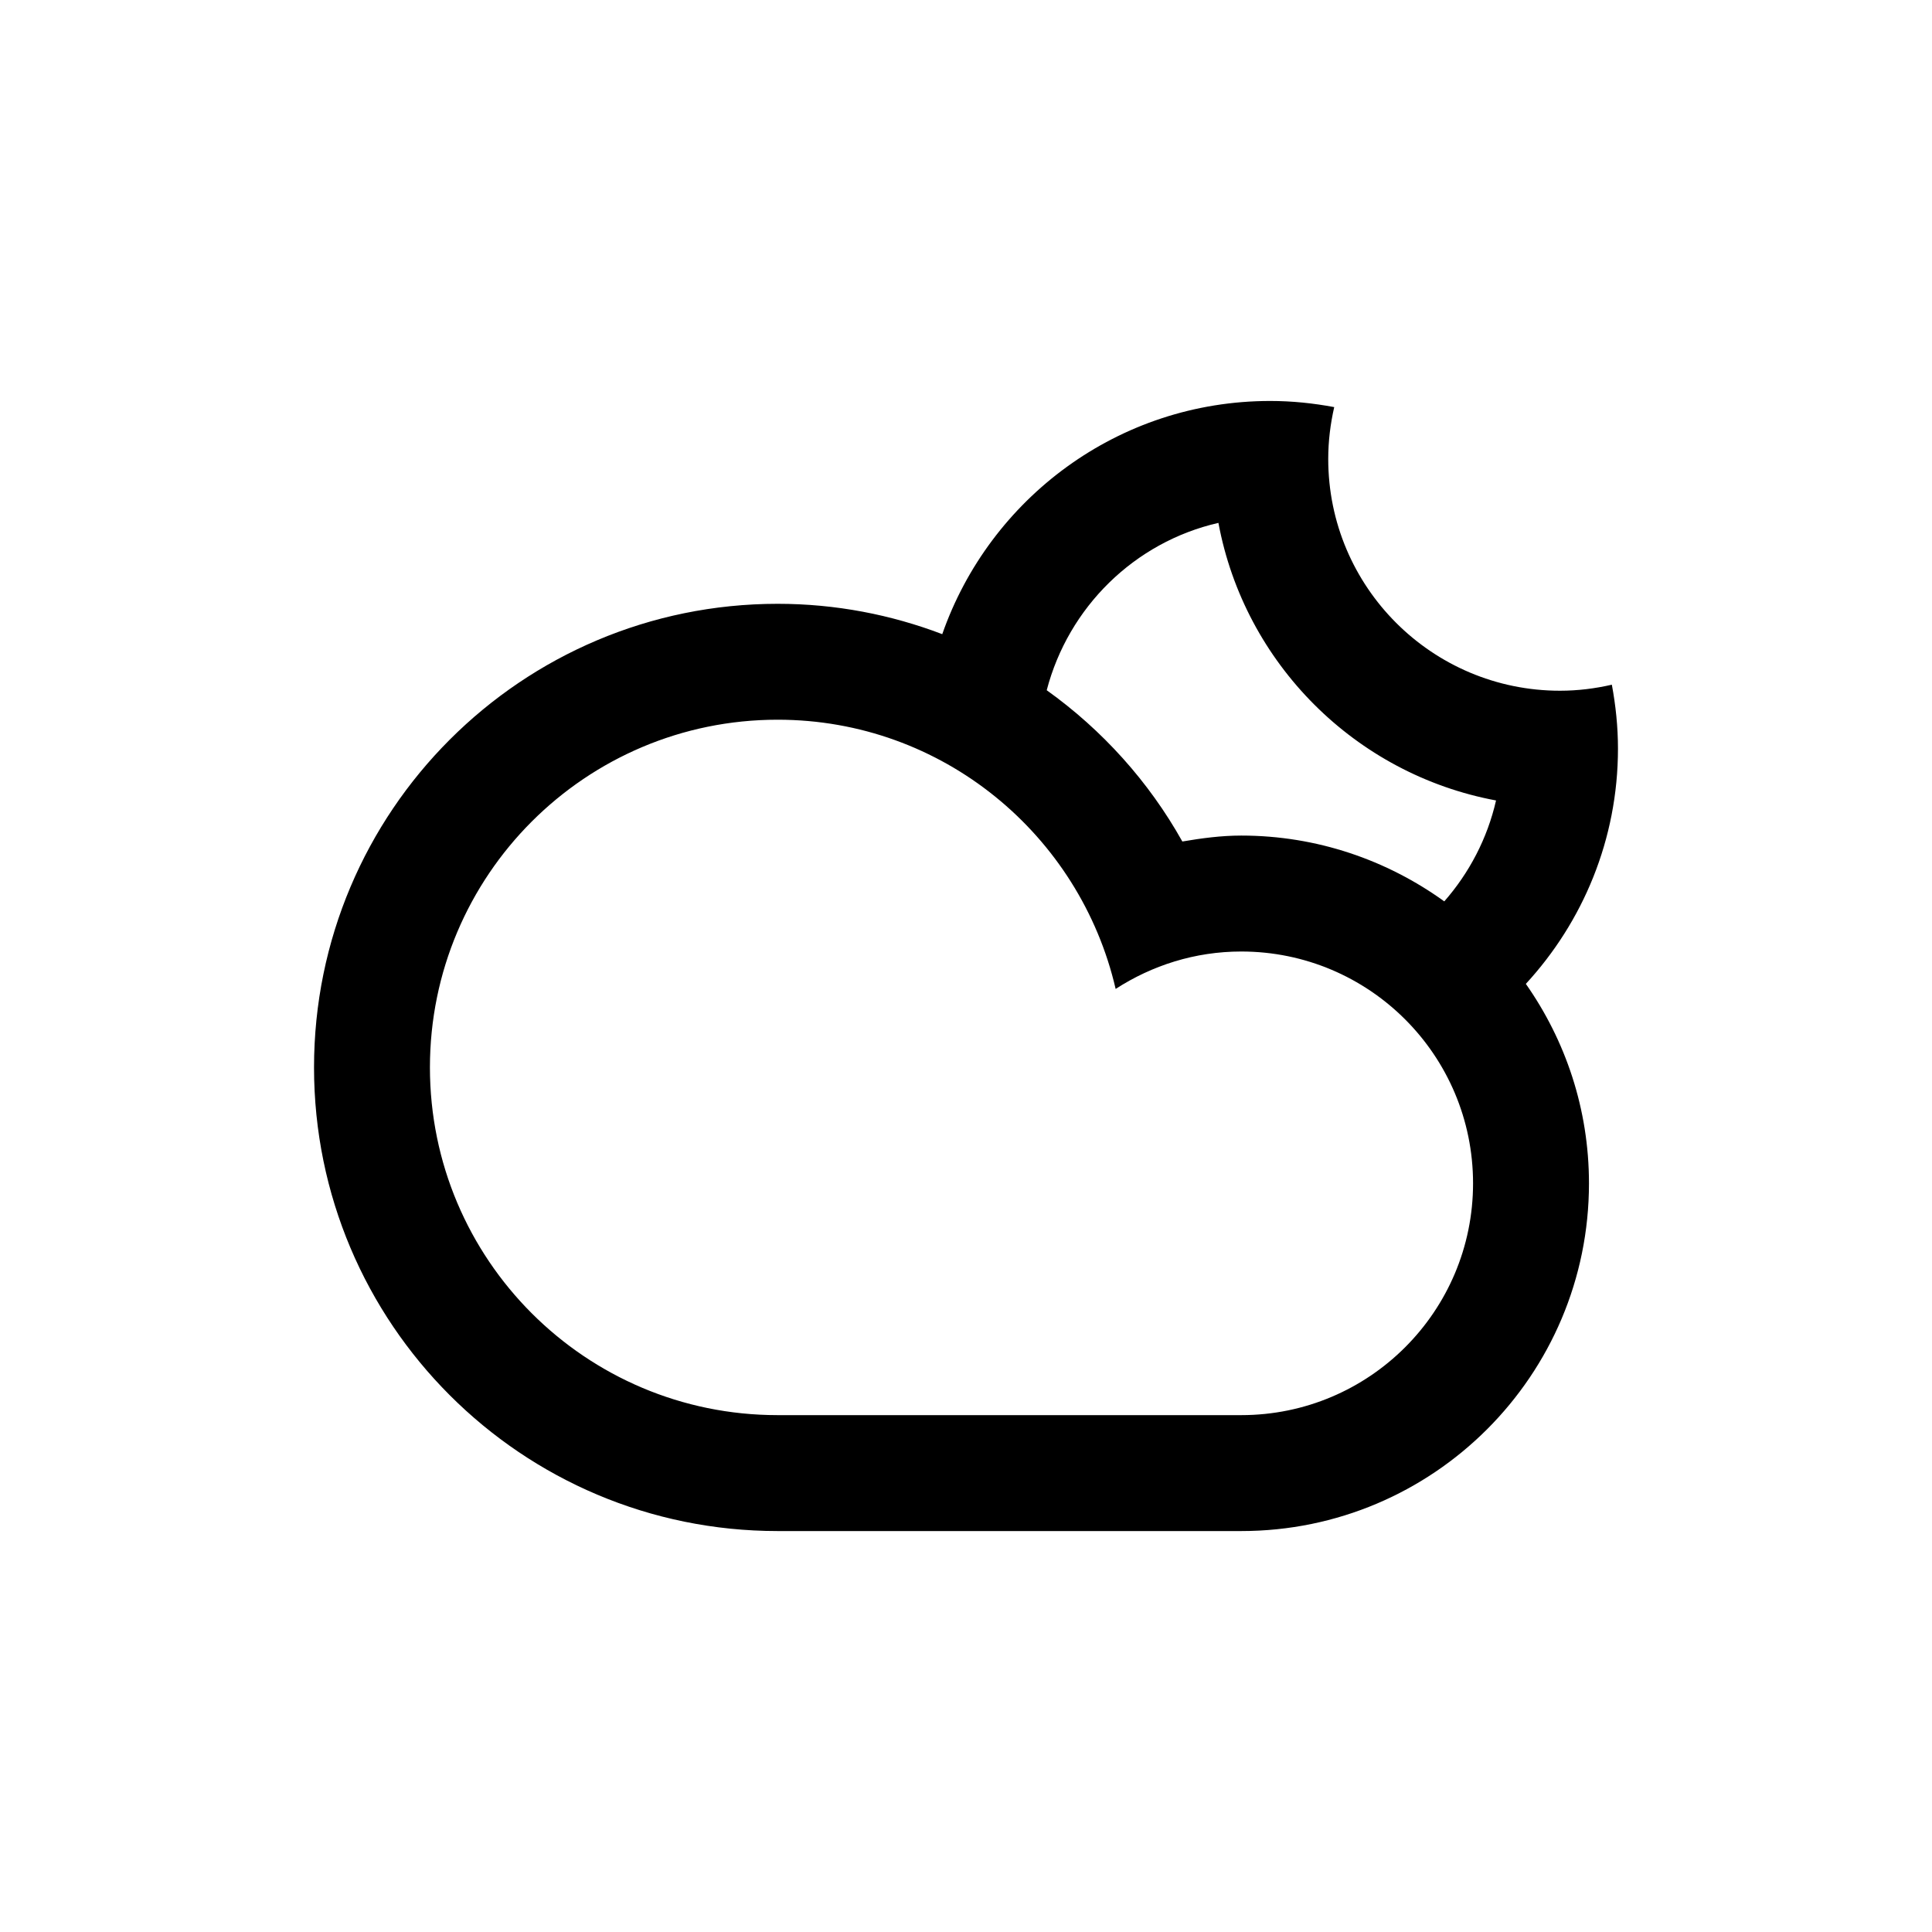
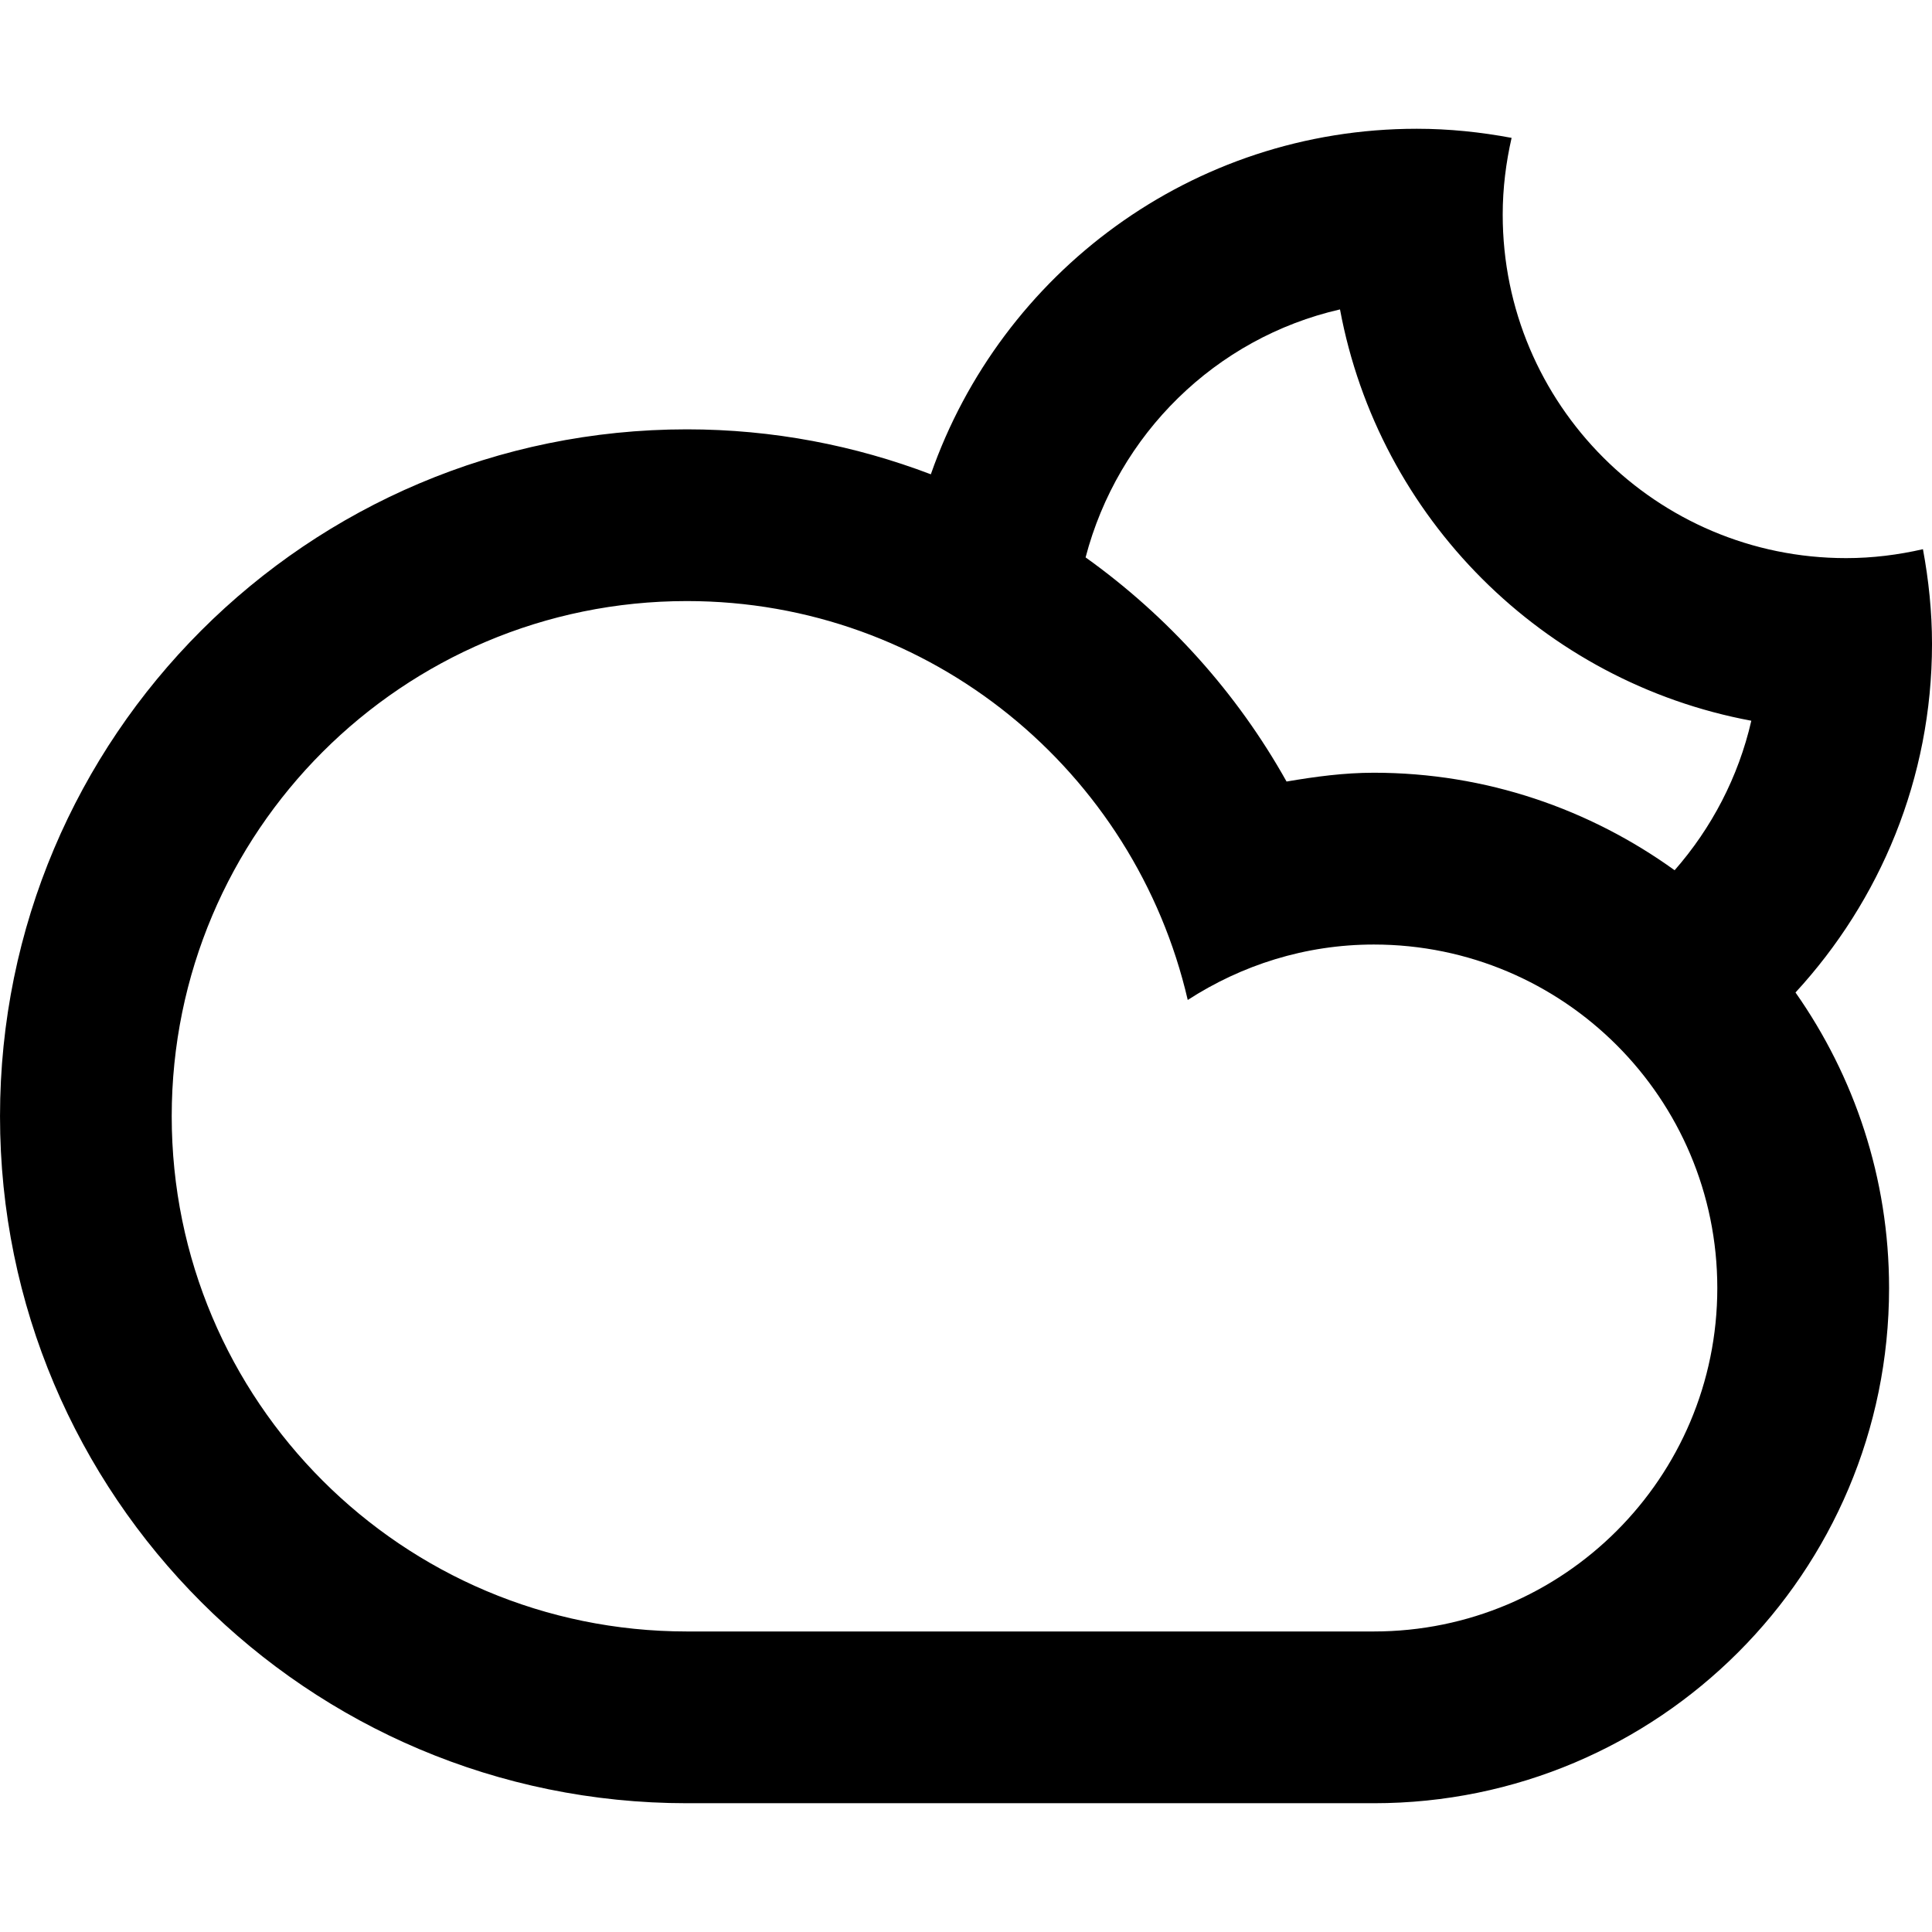
- <svg xmlns="http://www.w3.org/2000/svg" version="1.1" id="Layer_1" x="0px" y="0px" width="100px" height="100px" viewBox="0 0 100 100" enable-background="new 0 0 100 100" xml:space="preserve">
+ <svg xmlns="http://www.w3.org/2000/svg" version="1.1" id="Layer_1" x="0px" y="0px" width="185.997" height="185.997" viewBox="0 0 236.218 236.218" enable-background="new 0 0 100 100" xml:space="preserve">
  <defs id="defs1" />
-   <path fill-rule="evenodd" clip-rule="evenodd" d="m 78.977,50.925 v 0 c 2.052,2.924 3.268,6.477 3.268,10.325 0,9.938 -8.056,17.997 -17.997,17.997 -4.162,0 -19.201,0 -23.997,0 -13.254,0 -23.997,-10.743 -23.997,-23.997 0,-13.254 10.743,-23.997 23.997,-23.997 3.003,0 5.871,0.562 8.52,1.571 v 0 c 2.453,-7.023 9.117,-12.07 16.977,-12.07 1.133,0 2.236,0.117 3.311,0.318 -0.197,0.863 -0.31,1.76 -0.31,2.682 0,6.627 5.372,11.998 11.997,11.998 0.924,0 1.819,-0.114 2.683,-0.312 0.2,1.075 0.317,2.179 0.317,3.312 -0.002,4.699 -1.818,8.969 -4.769,12.174 z M 22.253,55.25 c 0,9.941 8.056,17.997 17.997,17.997 5.424,0 19.468,0 23.997,0 6.627,0 11.998,-5.373 11.998,-11.997 0,-6.627 -5.372,-12 -11.998,-12 -2.4,0 -4.625,0.723 -6.501,1.937 -1.847,-7.974 -8.96,-13.935 -17.496,-13.935 -9.941,0 -17.997,8.058 -17.997,17.998 z M 51.577,34.106 c 0.002,0 0.003,0 0.003,0 0,0 -0.002,0 -0.003,0 z M 63.065,27.064 c -4.35,0.996 -7.763,4.365 -8.887,8.662 v 0 c 2.877,2.058 5.285,4.728 7.02,7.83 0.996,-0.17 2.006,-0.307 3.05,-0.307 3.927,0 7.55,1.275 10.508,3.406 v 0 c 1.287,-1.468 2.228,-3.252 2.679,-5.223 C 70.154,40.076 64.421,34.347 63.065,27.064 Z" id="path1" style="stroke-width:1.5" />
+   <path fill-rule="evenodd" clip-rule="evenodd" d="m 219.529,121.348 v 0 c 7.182,10.232 11.44,22.669 11.44,36.136 0,34.781 -28.198,62.989 -62.989,62.989 -14.569,0 -67.205,0 -83.989,0 -46.389,0 -83.989,-37.6 -83.989,-83.99 0,-46.389 37.6,-83.989 83.989,-83.989 10.511,0 20.548,1.969 29.82,5.497 v 0 c 8.584,-24.581 31.91,-42.247 59.419,-42.247 3.964,0 7.828,0.409 11.587,1.113 -0.688,3.019 -1.087,6.158 -1.087,9.387 0,23.195 18.8,41.995 41.989,41.995 3.234,0 6.368,-0.399 9.392,-1.092 0.698,3.764 1.108,7.628 1.108,11.592 -0.005,16.448 -6.363,31.39 -16.69,42.609 z M 20.995,136.484 c 0,34.792 28.198,62.989 62.989,62.989 18.984,0 68.14,0 83.989,0 23.195,0 41.995,-18.805 41.995,-41.989 0,-23.195 -18.8,-42 -41.995,-42 -8.4,0 -16.186,2.53 -22.753,6.778 -6.463,-27.909 -31.358,-48.772 -61.236,-48.772 -34.792,0 -62.989,28.203 -62.989,62.995 z M 123.627,62.48 c 0.005,0 0.011,0 0.011,0 0,0 -0.005,0 -0.011,0 z m 40.21,-24.649 c -15.225,3.486 -27.169,15.277 -31.106,30.319 v 0 c 10.069,7.203 18.496,16.548 24.57,27.405 3.486,-0.593 7.019,-1.076 10.673,-1.076 13.745,0 26.423,4.463 36.776,11.923 v 0 c 4.505,-5.14 7.796,-11.382 9.377,-18.28 -25.478,-4.746 -45.544,-24.796 -50.29,-50.29 z" id="path1" style="stroke-width:5.25" />
</svg>
